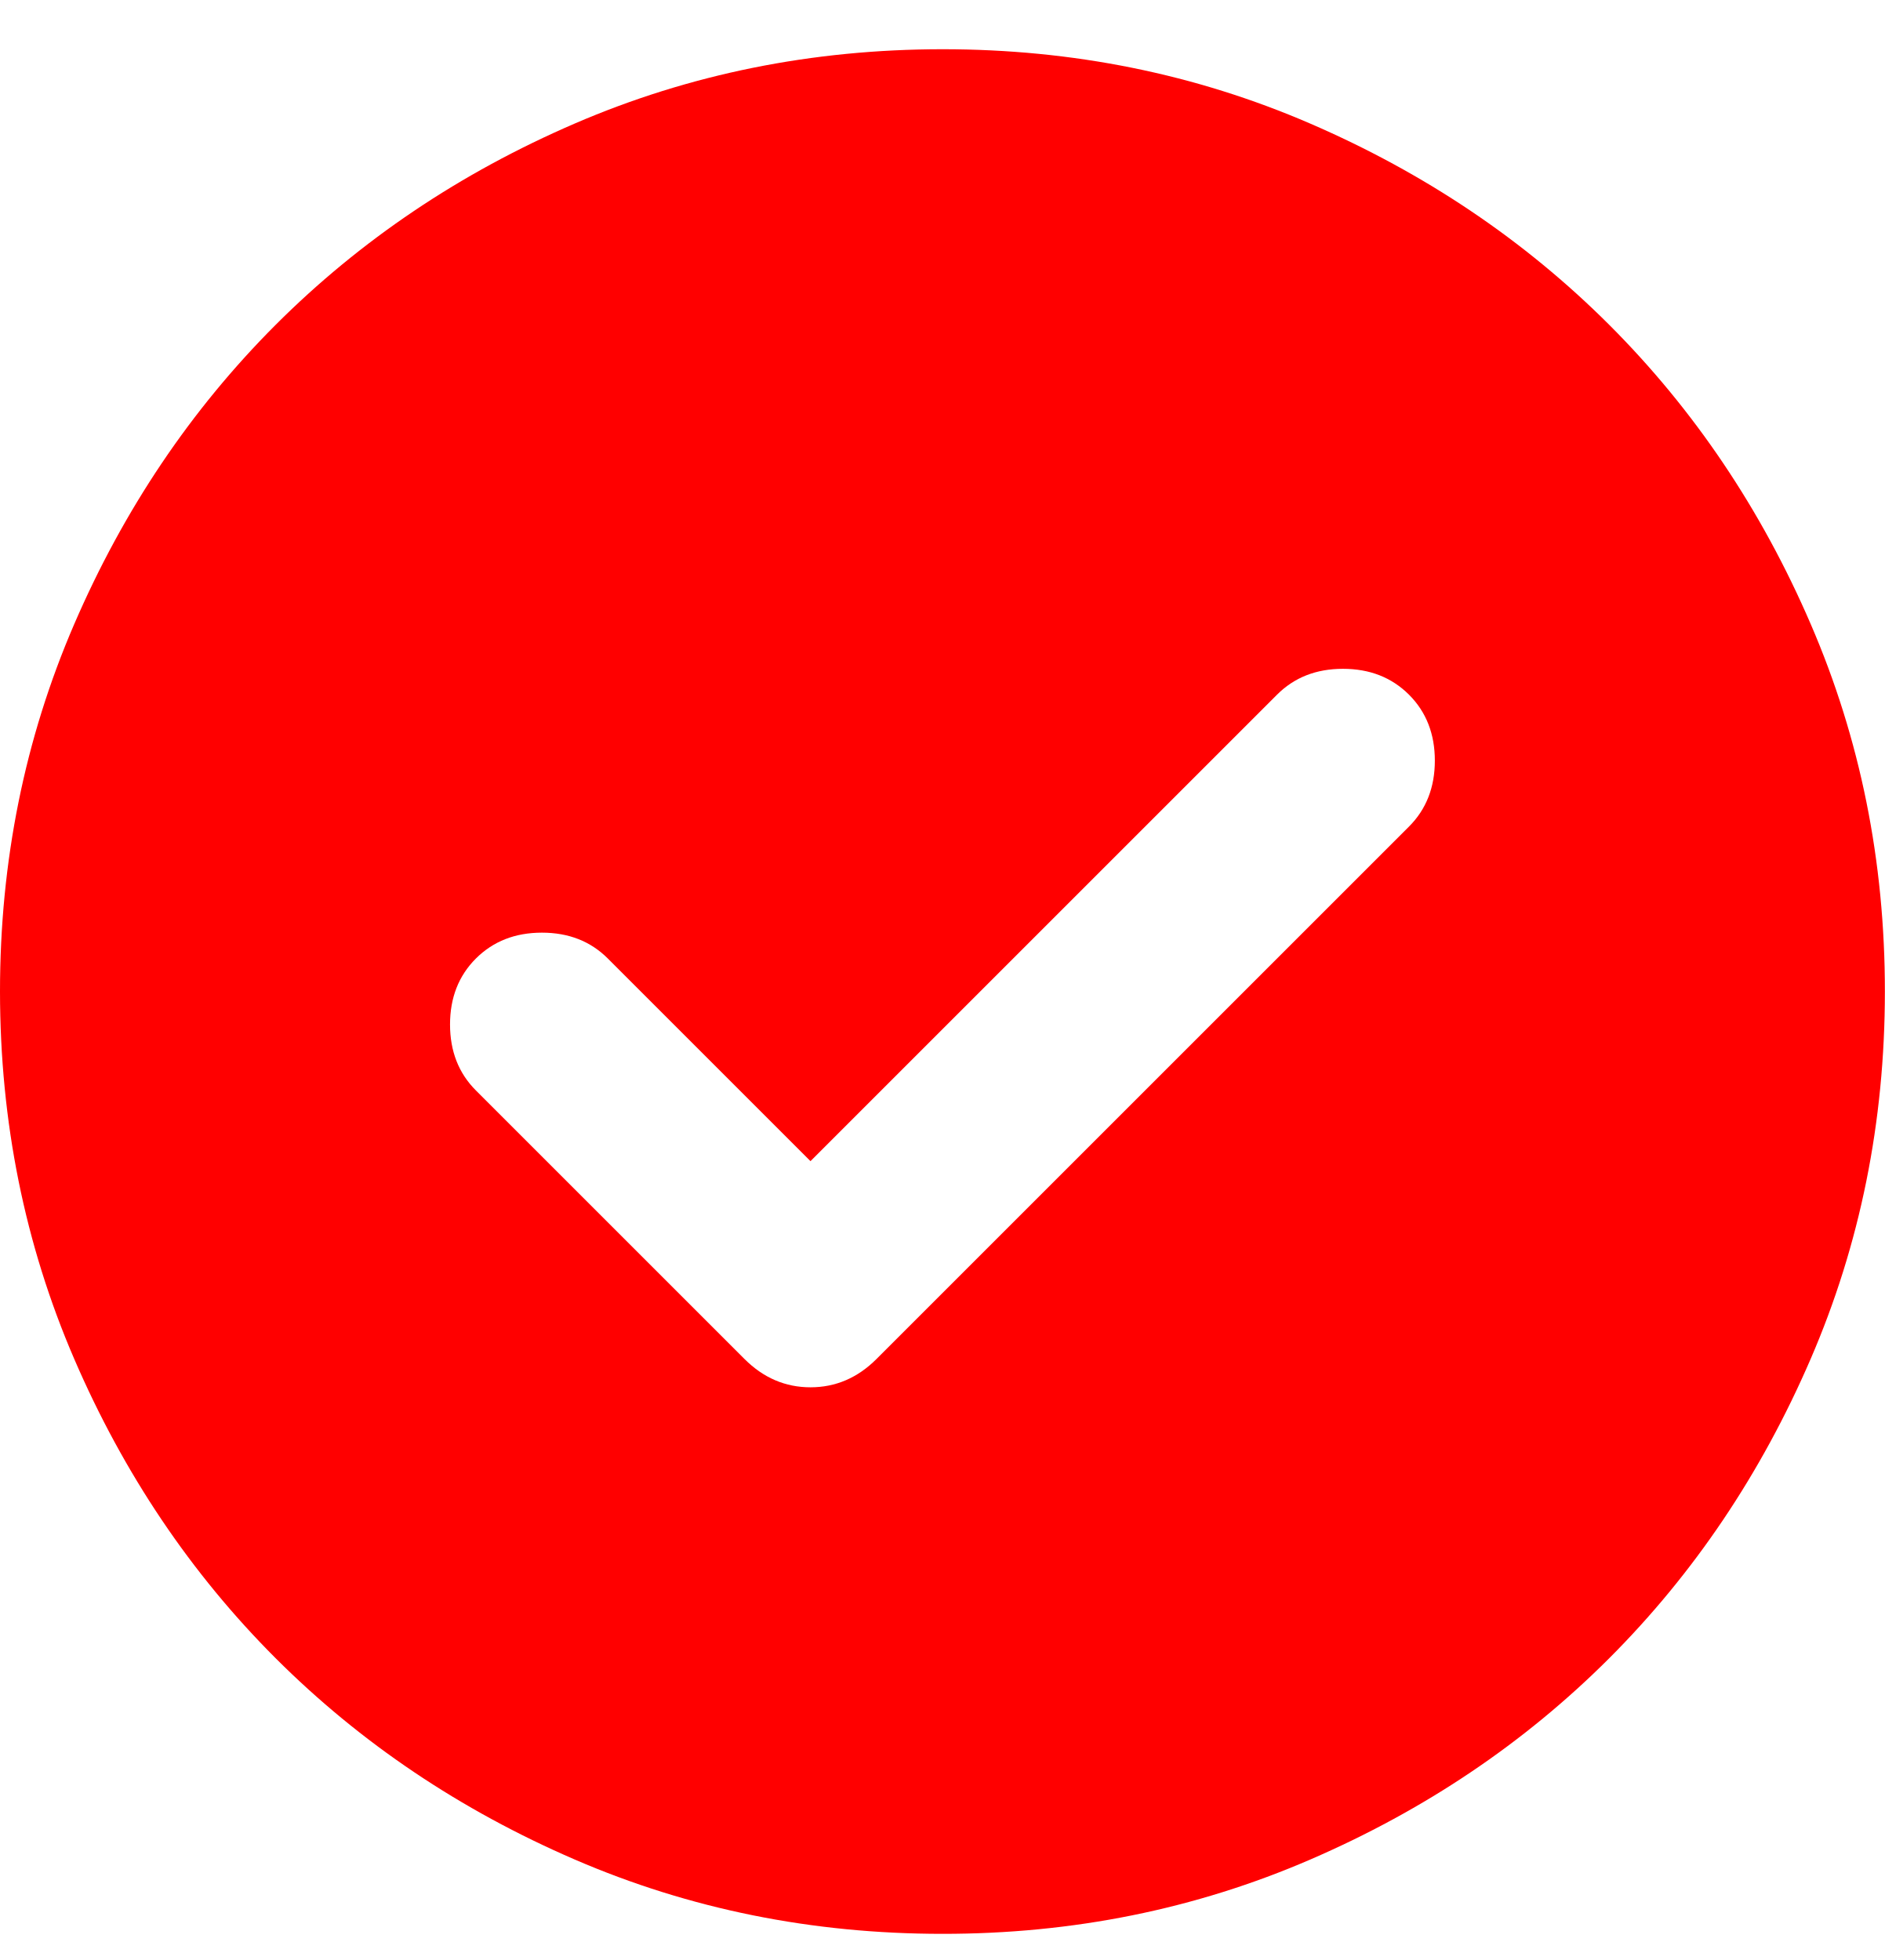
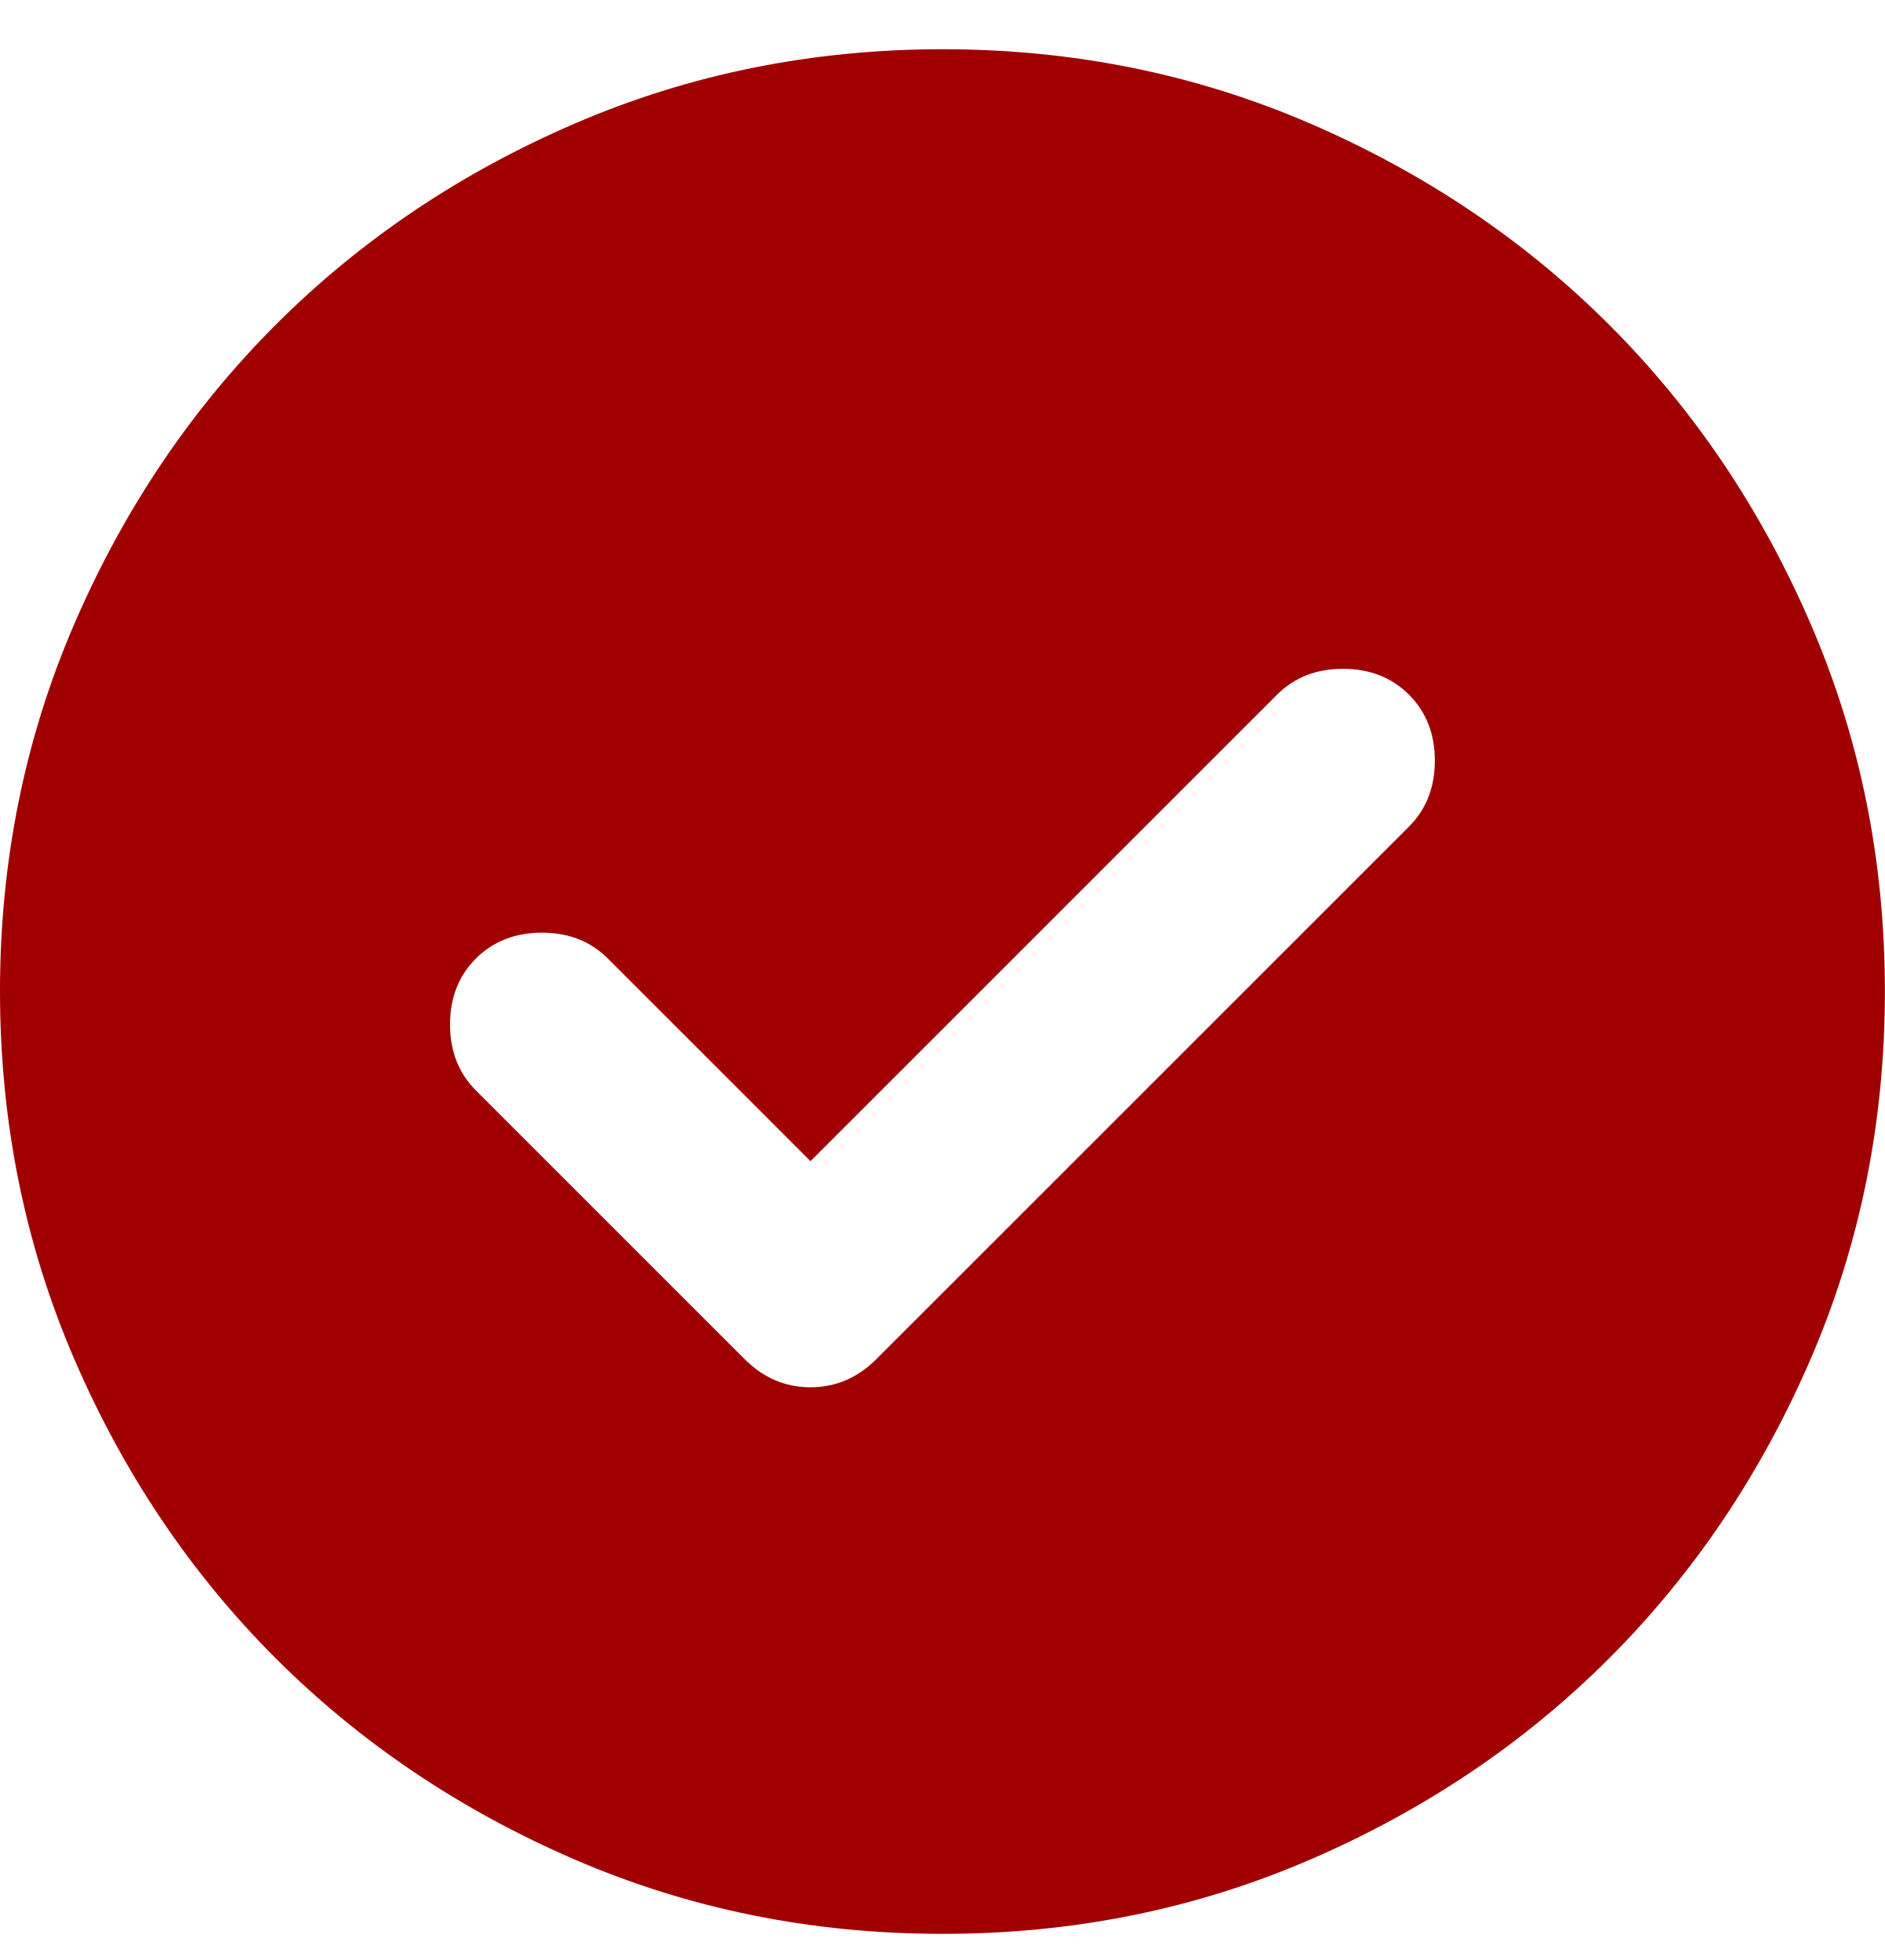
<svg xmlns="http://www.w3.org/2000/svg" width="25" height="26" viewBox="0 0 25 26" fill="none">
-   <path d="M10.75 15.403L8.062 12.715C7.833 12.486 7.542 12.372 7.188 12.372C6.833 12.372 6.542 12.486 6.312 12.715C6.083 12.944 5.969 13.236 5.969 13.59C5.969 13.944 6.083 14.236 6.312 14.465L9.875 18.028C10.125 18.278 10.417 18.403 10.75 18.403C11.083 18.403 11.375 18.278 11.625 18.028L18.688 10.965C18.917 10.736 19.031 10.444 19.031 10.09C19.031 9.736 18.917 9.444 18.688 9.215C18.458 8.986 18.167 8.872 17.812 8.872C17.458 8.872 17.167 8.986 16.938 9.215L10.75 15.403ZM12.5 25.653C10.771 25.653 9.146 25.325 7.625 24.668C6.104 24.011 4.781 23.121 3.656 21.997C2.531 20.872 1.641 19.549 0.985 18.028C0.329 16.507 0.001 14.882 0 13.153C0 11.424 0.328 9.799 0.985 8.278C1.642 6.757 2.532 5.434 3.656 4.309C4.781 3.184 6.104 2.294 7.625 1.638C9.146 0.982 10.771 0.654 12.5 0.653C14.229 0.653 15.854 0.981 17.375 1.638C18.896 2.295 20.219 3.185 21.344 4.309C22.469 5.434 23.36 6.757 24.016 8.278C24.673 9.799 25.001 11.424 25 13.153C25 14.882 24.672 16.507 24.015 18.028C23.358 19.549 22.468 20.872 21.344 21.997C20.219 23.122 18.896 24.012 17.375 24.669C15.854 25.326 14.229 25.654 12.5 25.653Z" fill="#FF0000" />
+   <path d="M10.75 15.403L8.062 12.715C7.833 12.486 7.542 12.372 7.188 12.372C6.833 12.372 6.542 12.486 6.312 12.715C6.083 12.944 5.969 13.236 5.969 13.59C5.969 13.944 6.083 14.236 6.312 14.465L9.875 18.028C10.125 18.278 10.417 18.403 10.75 18.403C11.083 18.403 11.375 18.278 11.625 18.028L18.688 10.965C18.917 10.736 19.031 10.444 19.031 10.09C19.031 9.736 18.917 9.444 18.688 9.215C18.458 8.986 18.167 8.872 17.812 8.872C17.458 8.872 17.167 8.986 16.938 9.215L10.75 15.403ZM12.5 25.653C10.771 25.653 9.146 25.325 7.625 24.668C6.104 24.011 4.781 23.121 3.656 21.997C2.531 20.872 1.641 19.549 0.985 18.028C0.329 16.507 0.001 14.882 0 13.153C0 11.424 0.328 9.799 0.985 8.278C1.642 6.757 2.532 5.434 3.656 4.309C4.781 3.184 6.104 2.294 7.625 1.638C9.146 0.982 10.771 0.654 12.5 0.653C14.229 0.653 15.854 0.981 17.375 1.638C18.896 2.295 20.219 3.185 21.344 4.309C22.469 5.434 23.36 6.757 24.016 8.278C24.673 9.799 25.001 11.424 25 13.153C25 14.882 24.672 16.507 24.015 18.028C23.358 19.549 22.468 20.872 21.344 21.997C20.219 23.122 18.896 24.012 17.375 24.669C15.854 25.326 14.229 25.654 12.5 25.653Z" fill="#A10000" />
</svg>
